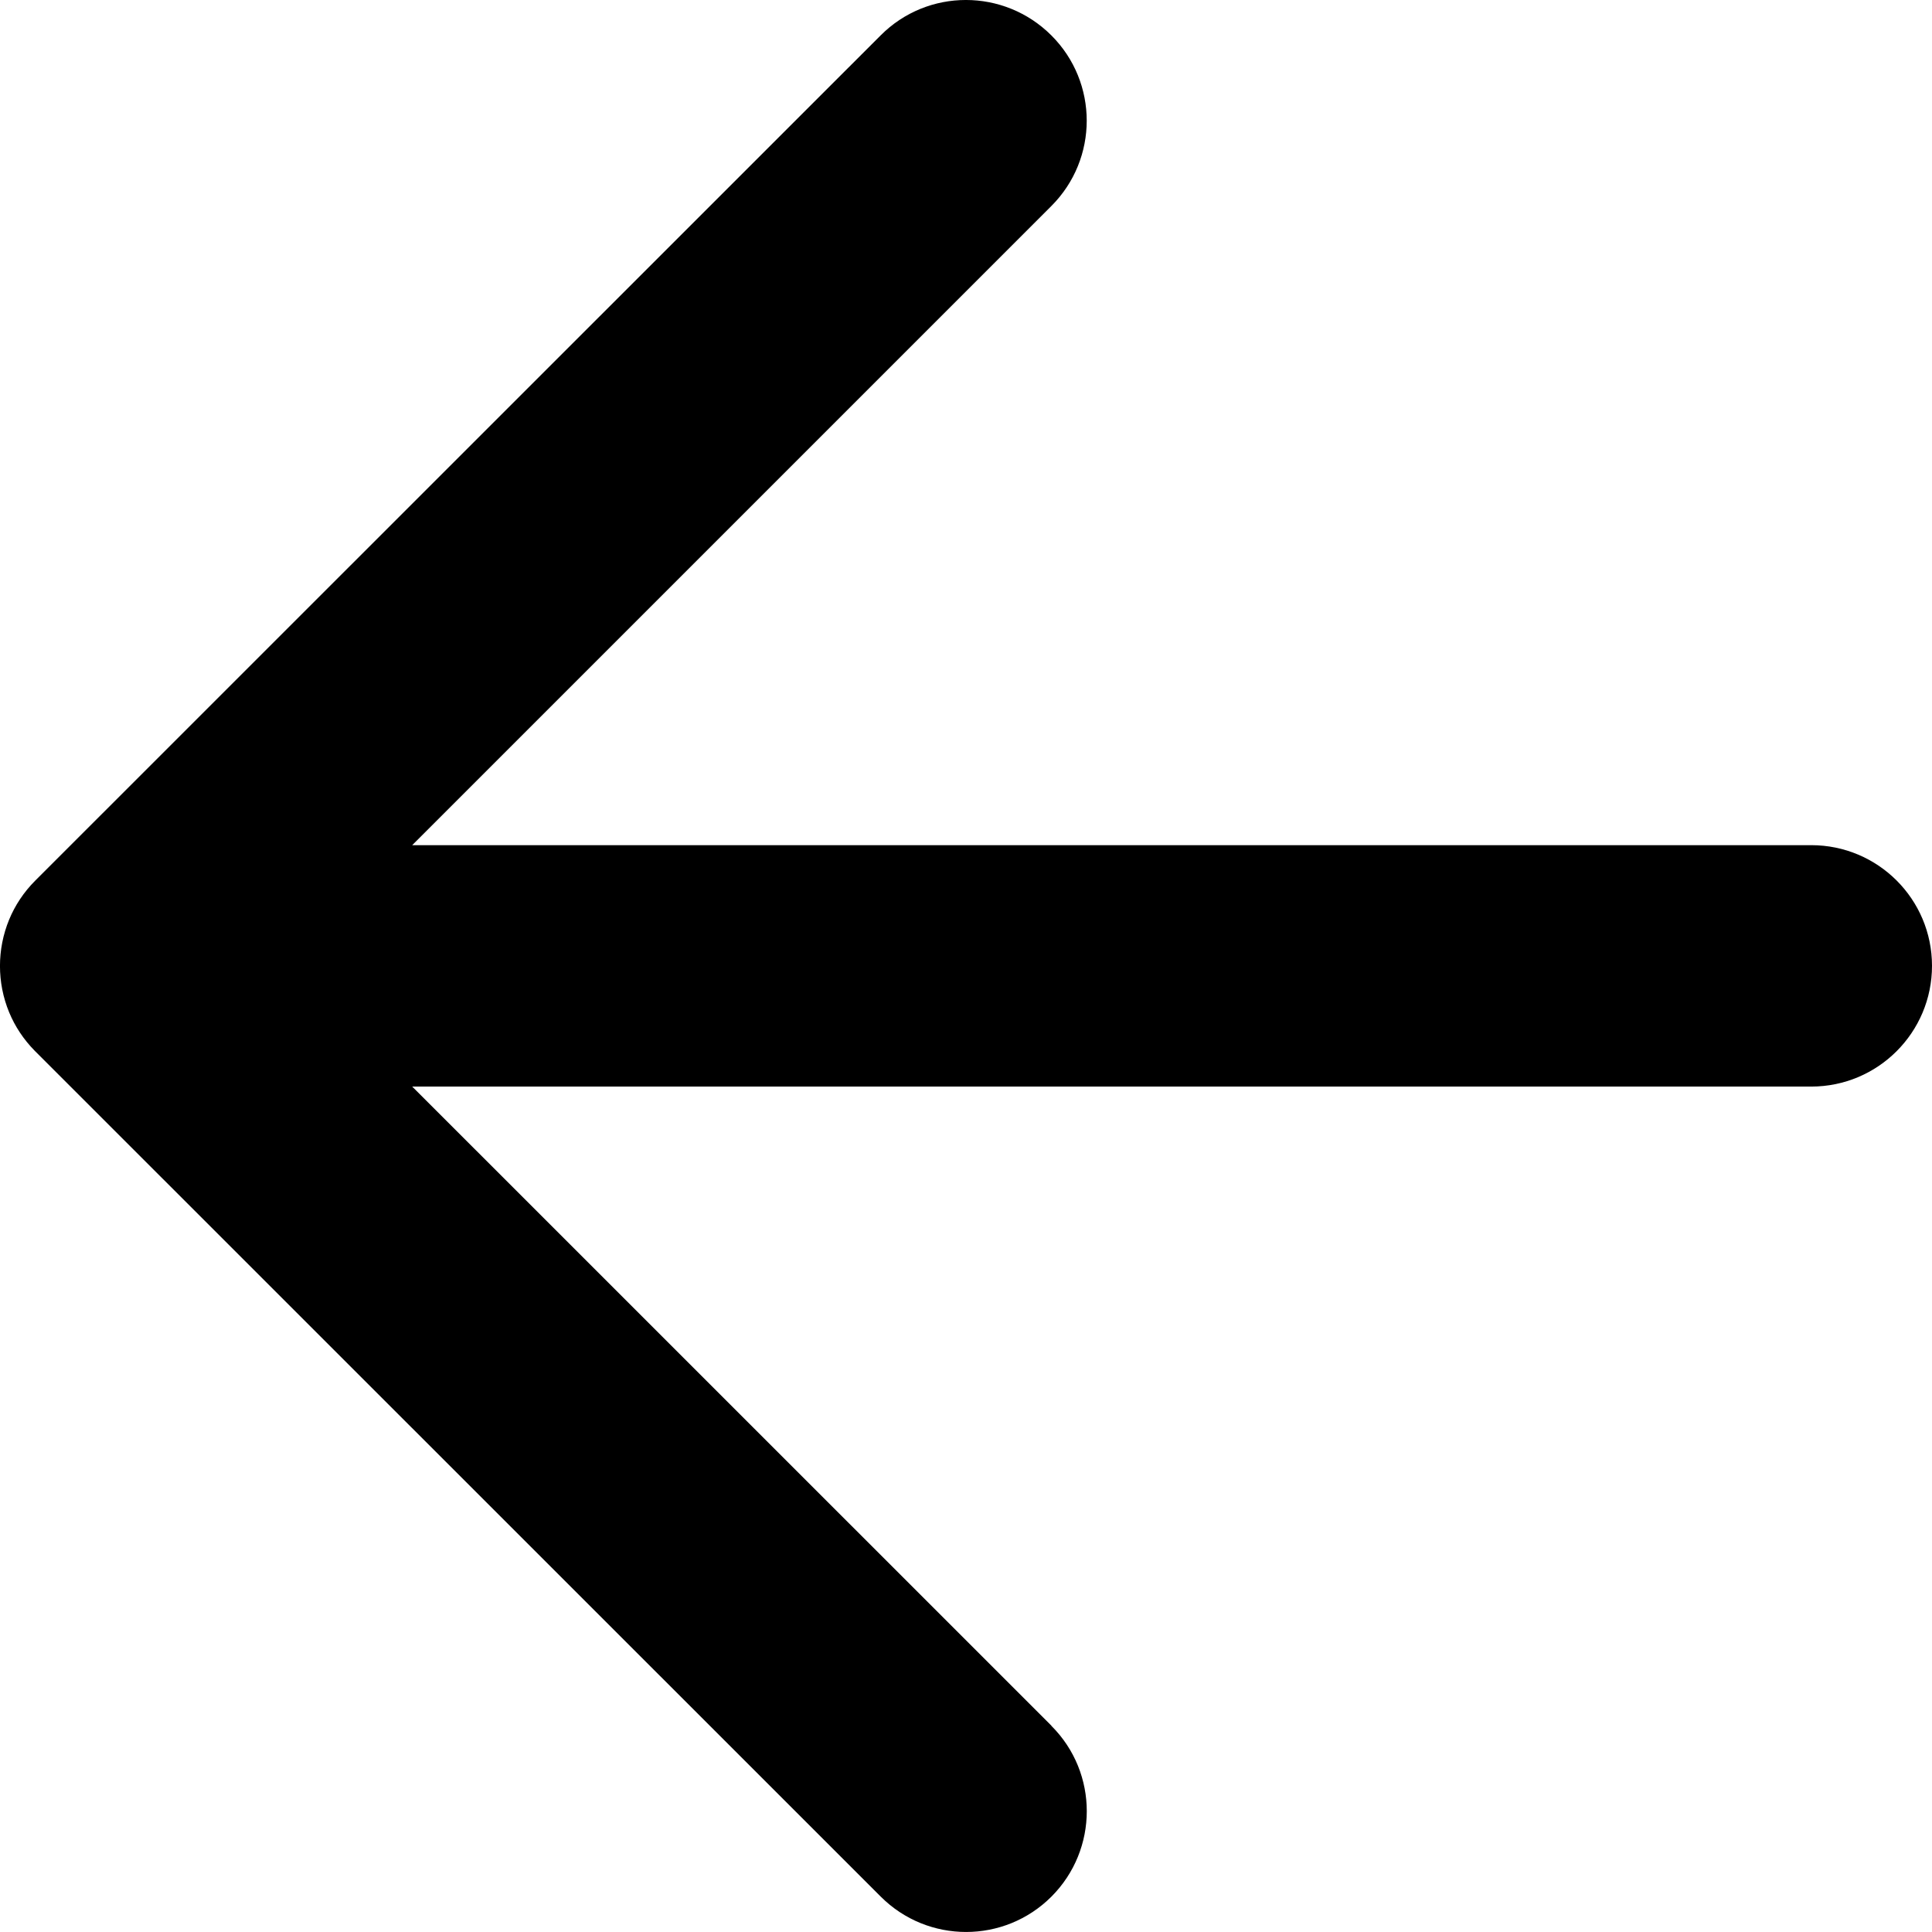
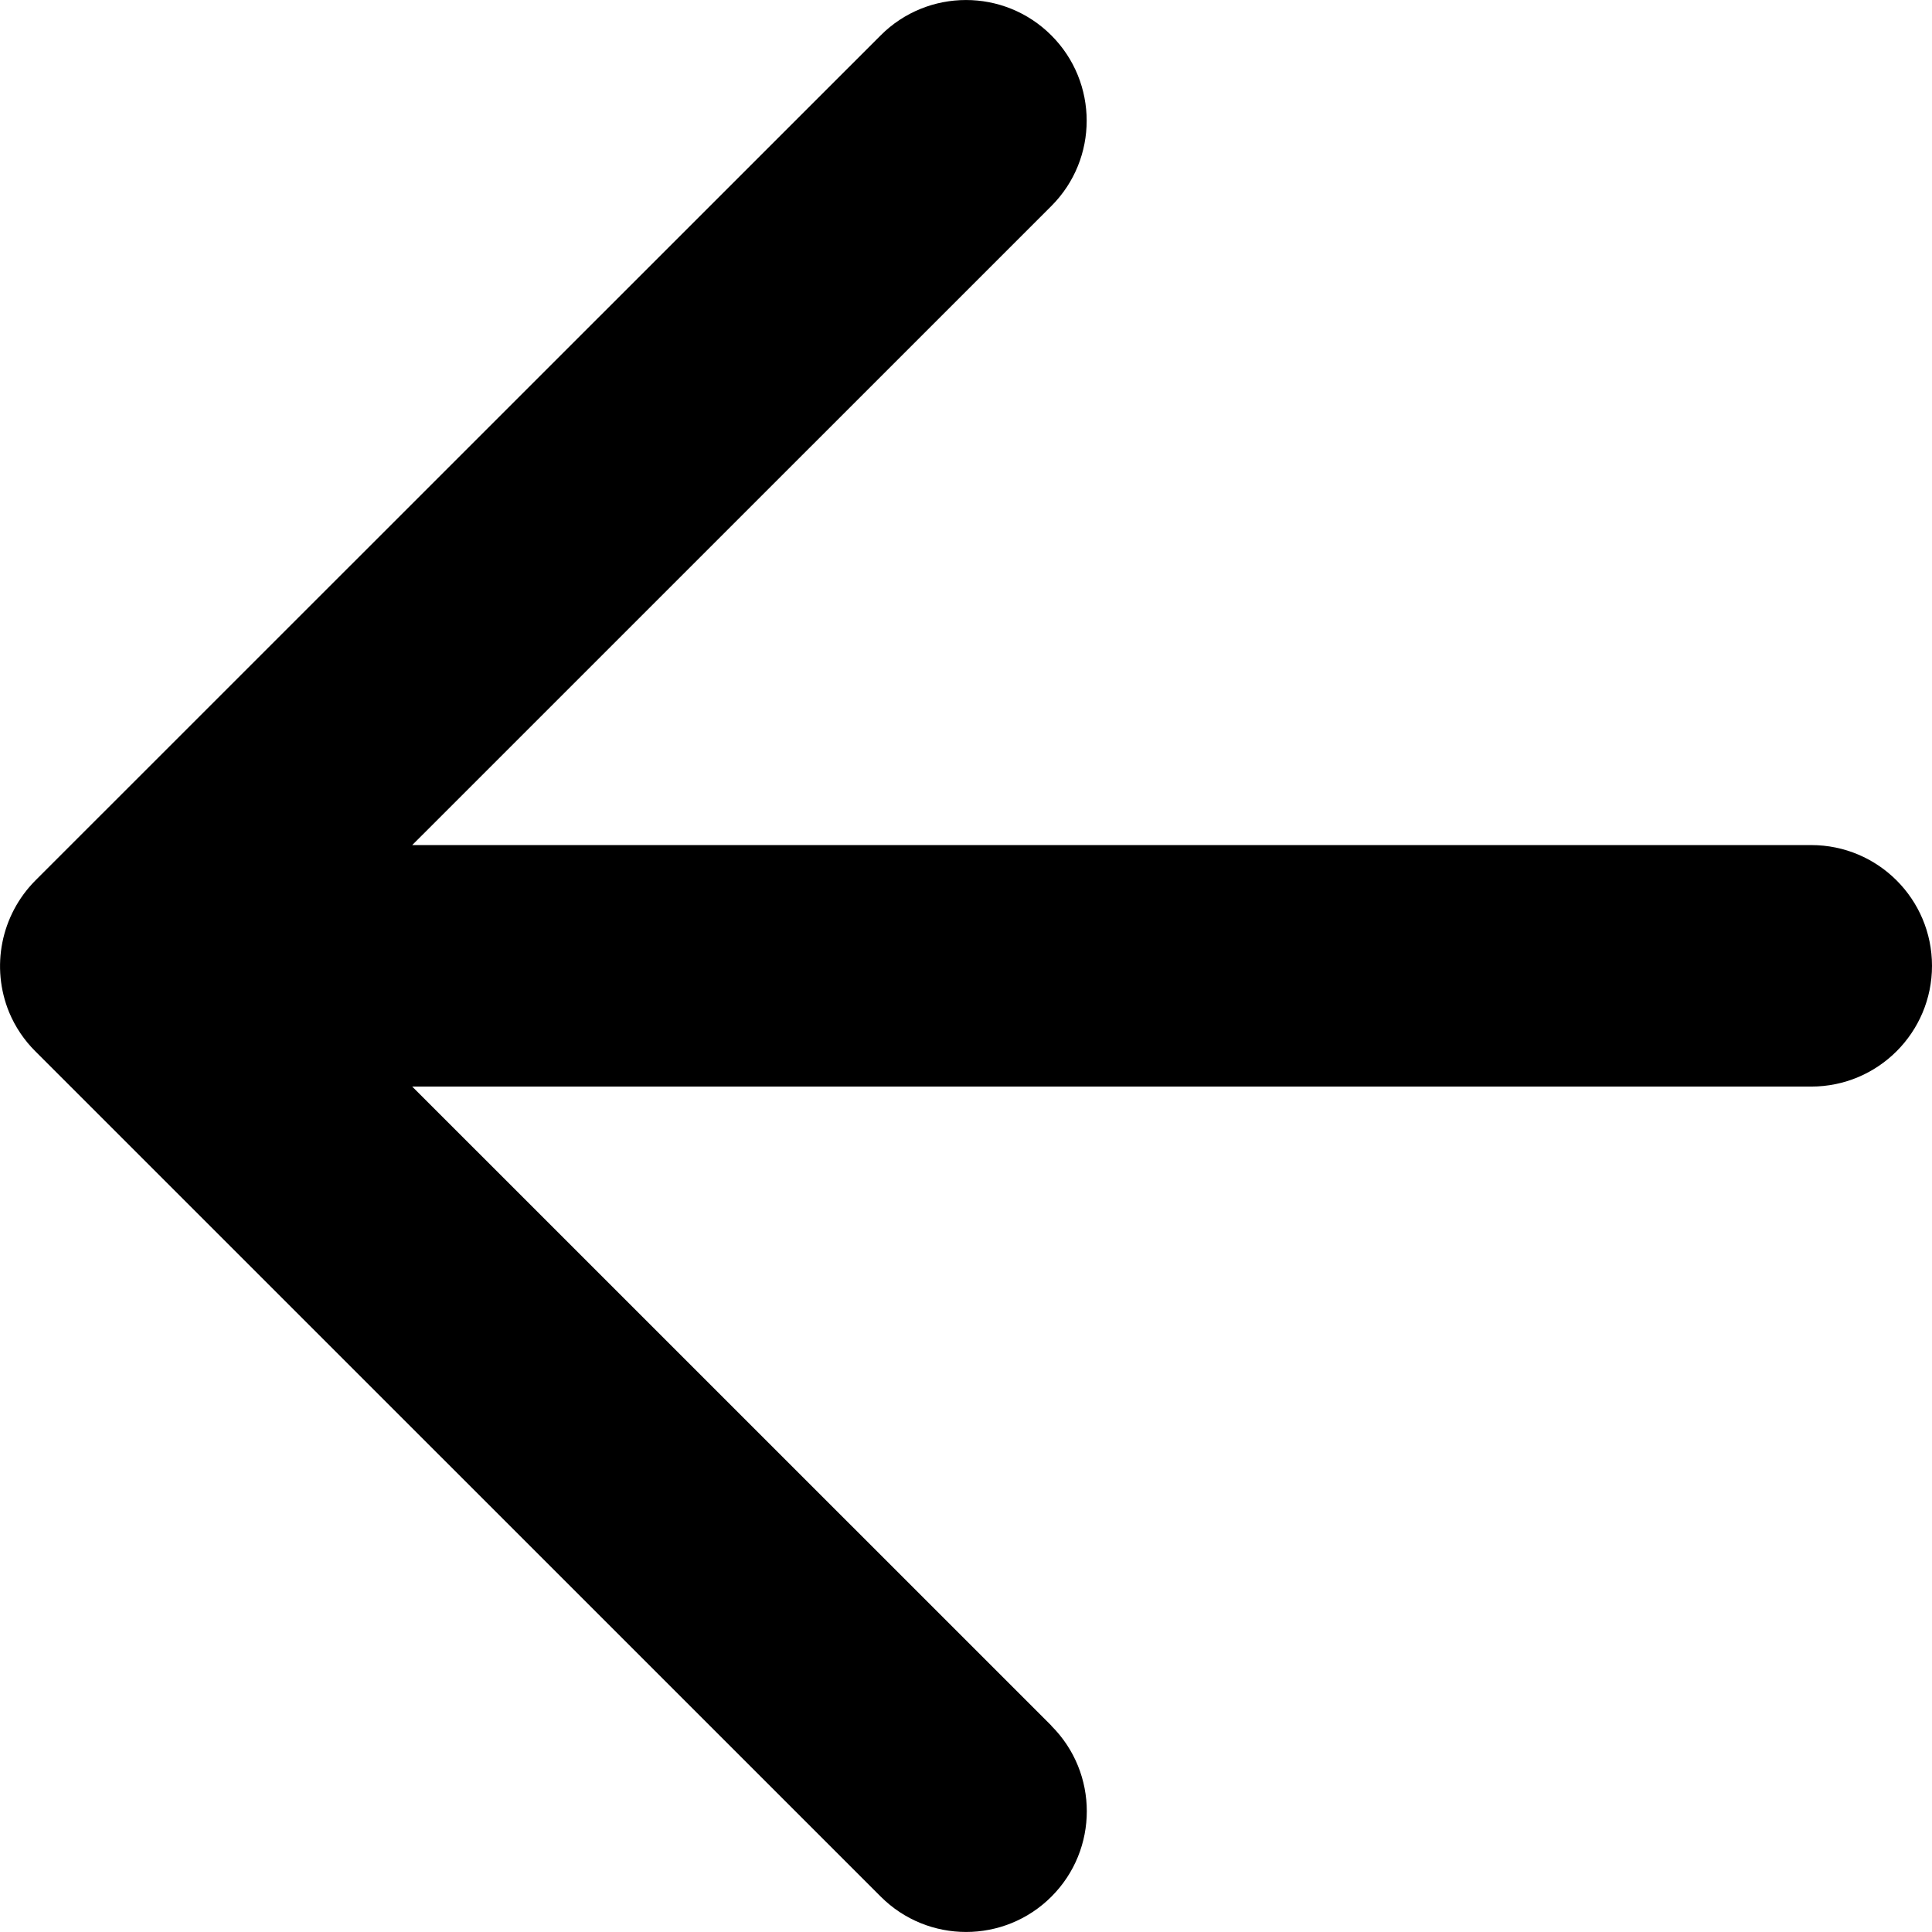
- <svg xmlns="http://www.w3.org/2000/svg" width="22px" height="22px" viewBox="0 0 22 22" version="1.1">
-   <path d="M11.972,19.65 L4.694,12.373 L20.625,12.373 C21.384,12.373 22,11.757 22,10.998 C22,10.239 21.384,9.624 20.625,9.624 L4.694,9.624 L11.972,2.346 C12.509,1.809 12.509,0.939 11.972,0.403 C11.434,-0.134 10.564,-0.135 10.028,0.403 L0.402,10.027 C0.27,10.159 0.171,10.31 0.104,10.472 C-0.035,10.81 -0.035,11.19 0.104,11.527 C0.17,11.687 0.268,11.836 0.396,11.966 C0.399,11.969 0.4,11.97 0.403,11.973 L10.029,21.597 C10.566,22.134 11.436,22.134 11.973,21.597 C12.509,21.06 12.51,20.189 11.973,19.653 L11.972,19.65 Z" />
+ <svg xmlns="http://www.w3.org/2000/svg" viewBox="0 0 22 22">
+   <path d="M11.972 19.65l-7.278-7.277h15.931a1.375 1.375 0 000-2.75H4.694l7.278-7.277A1.374 1.374 0 1010.028.403L.402 10.027a1.384 1.384 0 00-.298 1.5 1.37 1.37 0 00.3.446l9.625 9.624a1.374 1.374 0 101.944-1.944l-.001-.003z" />
</svg>
